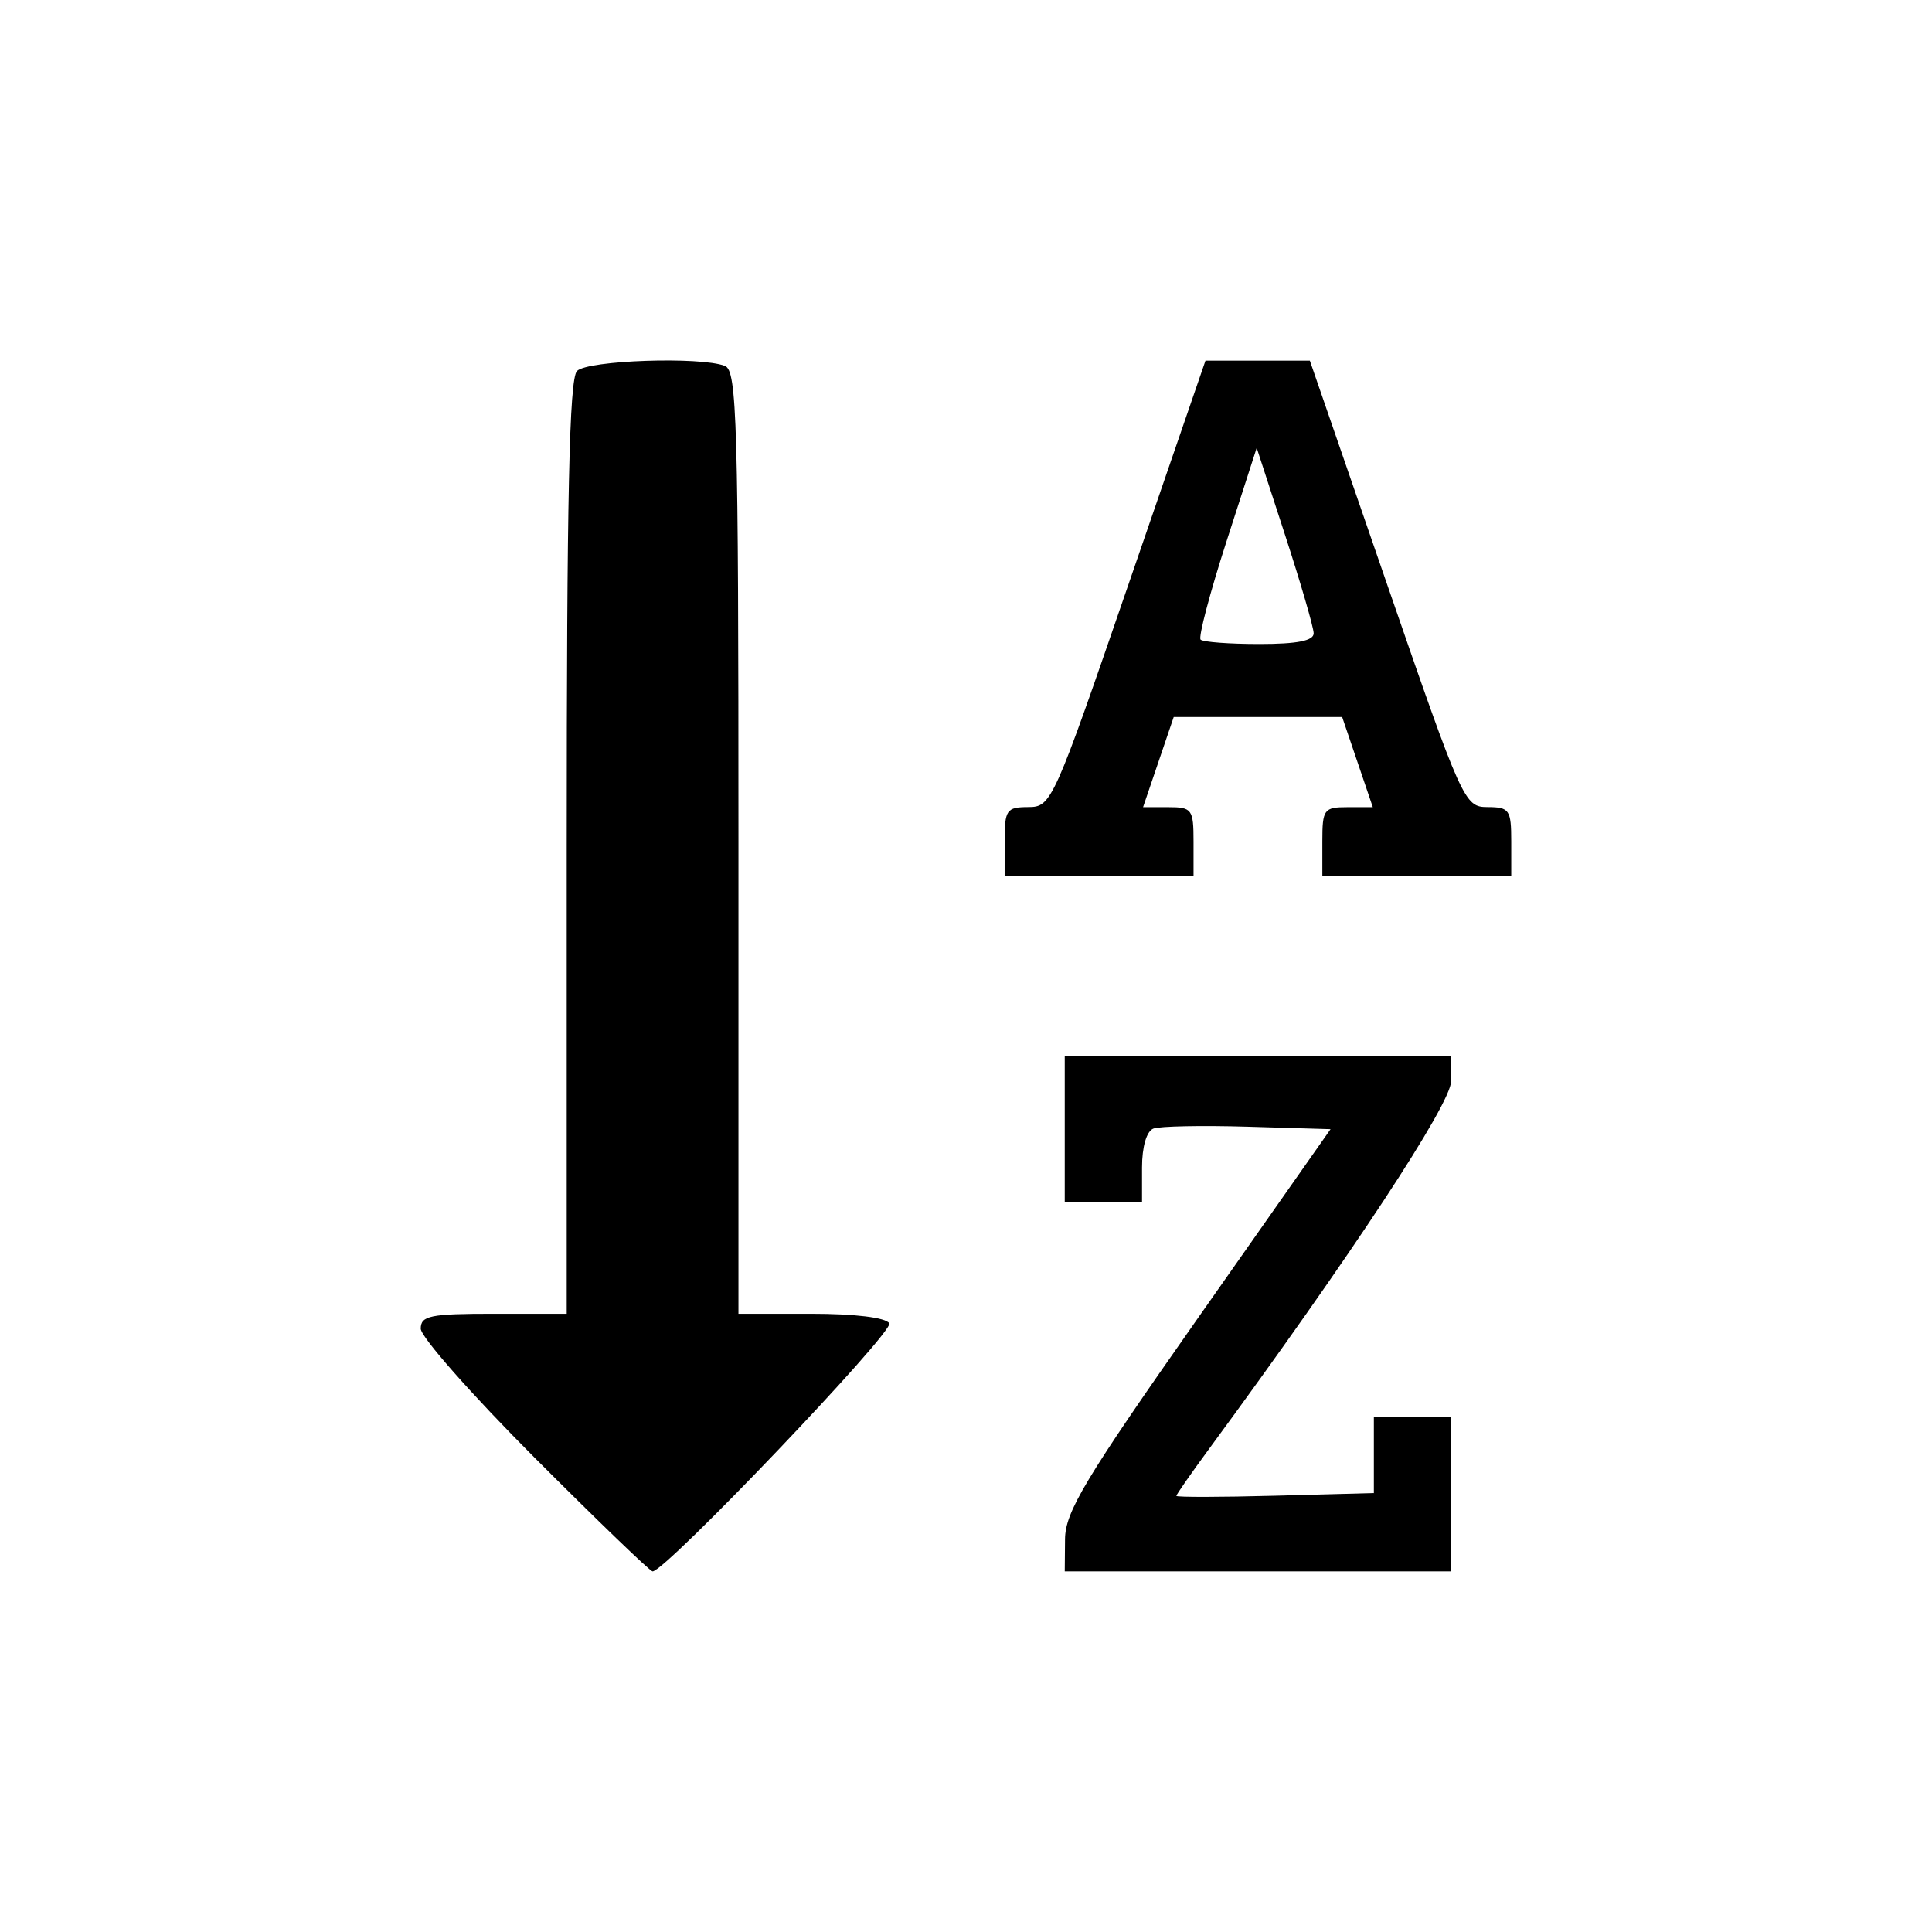
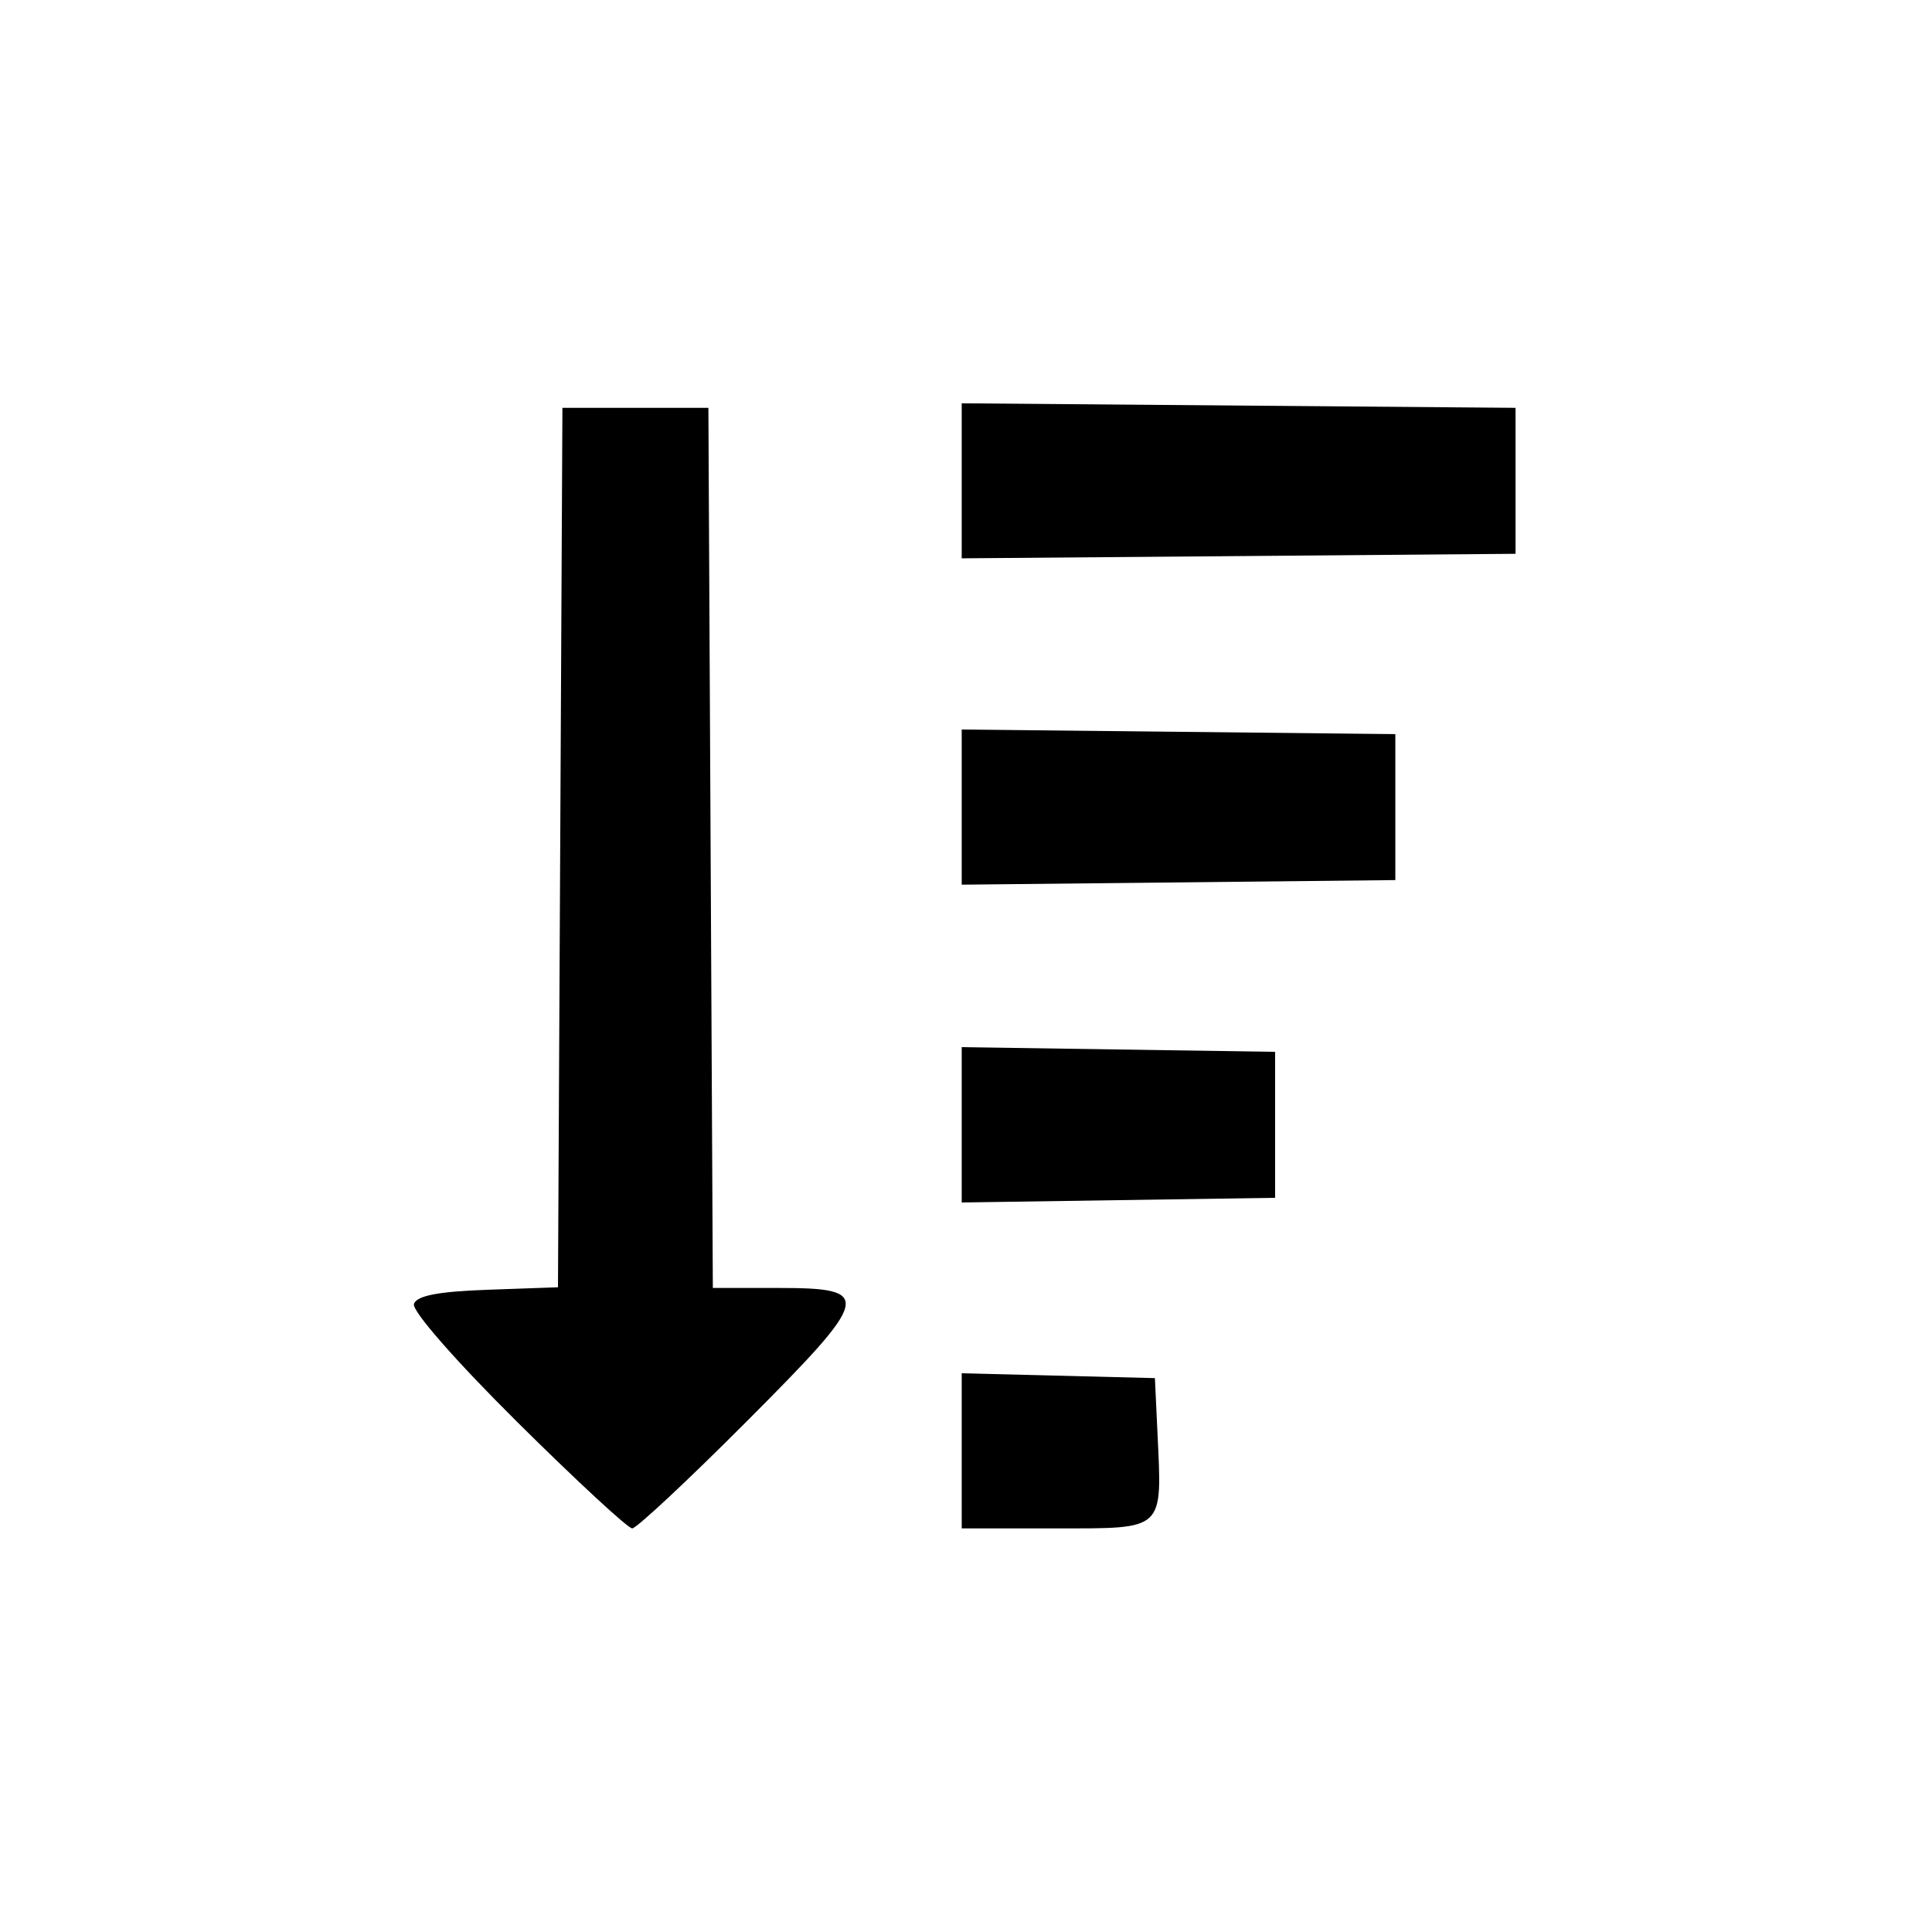
- <svg xmlns="http://www.w3.org/2000/svg" id="svg12" width="225" height="225" version="1.1" viewBox="0 0 225 225">
-   <path id="path117" d="m62.236 169.74c-7.28-7.295-13.236-14.045-13.236-15 0-1.513 1.096-1.737 8.5-1.737h8.5v-54.3c0-40.9 0.296-54.596 1.2-55.5 1.248-1.248 14.335-1.699 17.218-0.593 1.416 0.543 1.582 6.367 1.582 55.5v54.893h8.441c5.106 0 8.712 0.439 9.127 1.11 0.592 0.958-26.062 28.89-27.568 28.89-0.29 0-6.484-5.968-13.763-13.263zm61.797 9.513c0.028-3.198 2.306-6.988 15.478-25.75l15.445-22-9.657-0.288c-5.311-0.159-10.251-0.06-10.978 0.219-0.793 0.304-1.321 2.12-1.321 4.538v4.031h-9v-17h45v2.896c0 2.639-11.634 20.318-28.171 42.811-2.106 2.864-3.829 5.339-3.831 5.5-1e-3 0.161 5.174 0.153 11.5-0.018l11.502-0.311v-8.879h9v18h-45l0.033-3.75zm-7.033-81.25c0-3.694 0.21-4.001 2.75-4.011 2.698-0.011 2.918-0.499 11.694-26l8.944-25.989h12.157l8.977 25.99c8.806 25.497 9.029 25.991 11.727 26 2.54 0.009 2.75 0.315 2.75 4.01v4h-22v-4c0-3.759 0.177-4 2.939-4h2.939l-3.569-10.5h-19.618l-3.569 10.5h2.939c2.762 0 2.939 0.241 2.939 4v4h-22zm35.989-24.25c-6e-3 -0.688-1.502-5.827-3.323-11.422l-3.312-10.172-3.522 10.91c-1.937 6.001-3.291 11.141-3.01 11.422 0.282 0.282 3.362 0.512 6.845 0.512 4.406 0 6.33-0.38 6.322-1.25z" />
+ <svg xmlns="http://www.w3.org/2000/svg" width="225" height="225">
+   <path d="M60.241 165.61c-7.166-7.109-12.292-12.967-12.033-13.75.322-.97 2.808-1.448 8.613-1.655l8.16-.29.26-51.21.258-51.21h17l.518 102.5h7.523c11.24 0 11.032.892-3.633 15.593-6.808 6.824-12.783 12.407-13.28 12.407s-6.52-5.574-13.387-12.385zM112 168.963v-9.033l22.5.565.303 6.47c.534 11.37.899 11.03-11.822 11.03h-10.98zm0-37.967v-9.045l36.5.545v17l-36.5.545zm0-37V84.96l50.5.535v17l-50.5.534zm0-38v-9.028l64.5.528v17l-64.5.527z" />
</svg>
